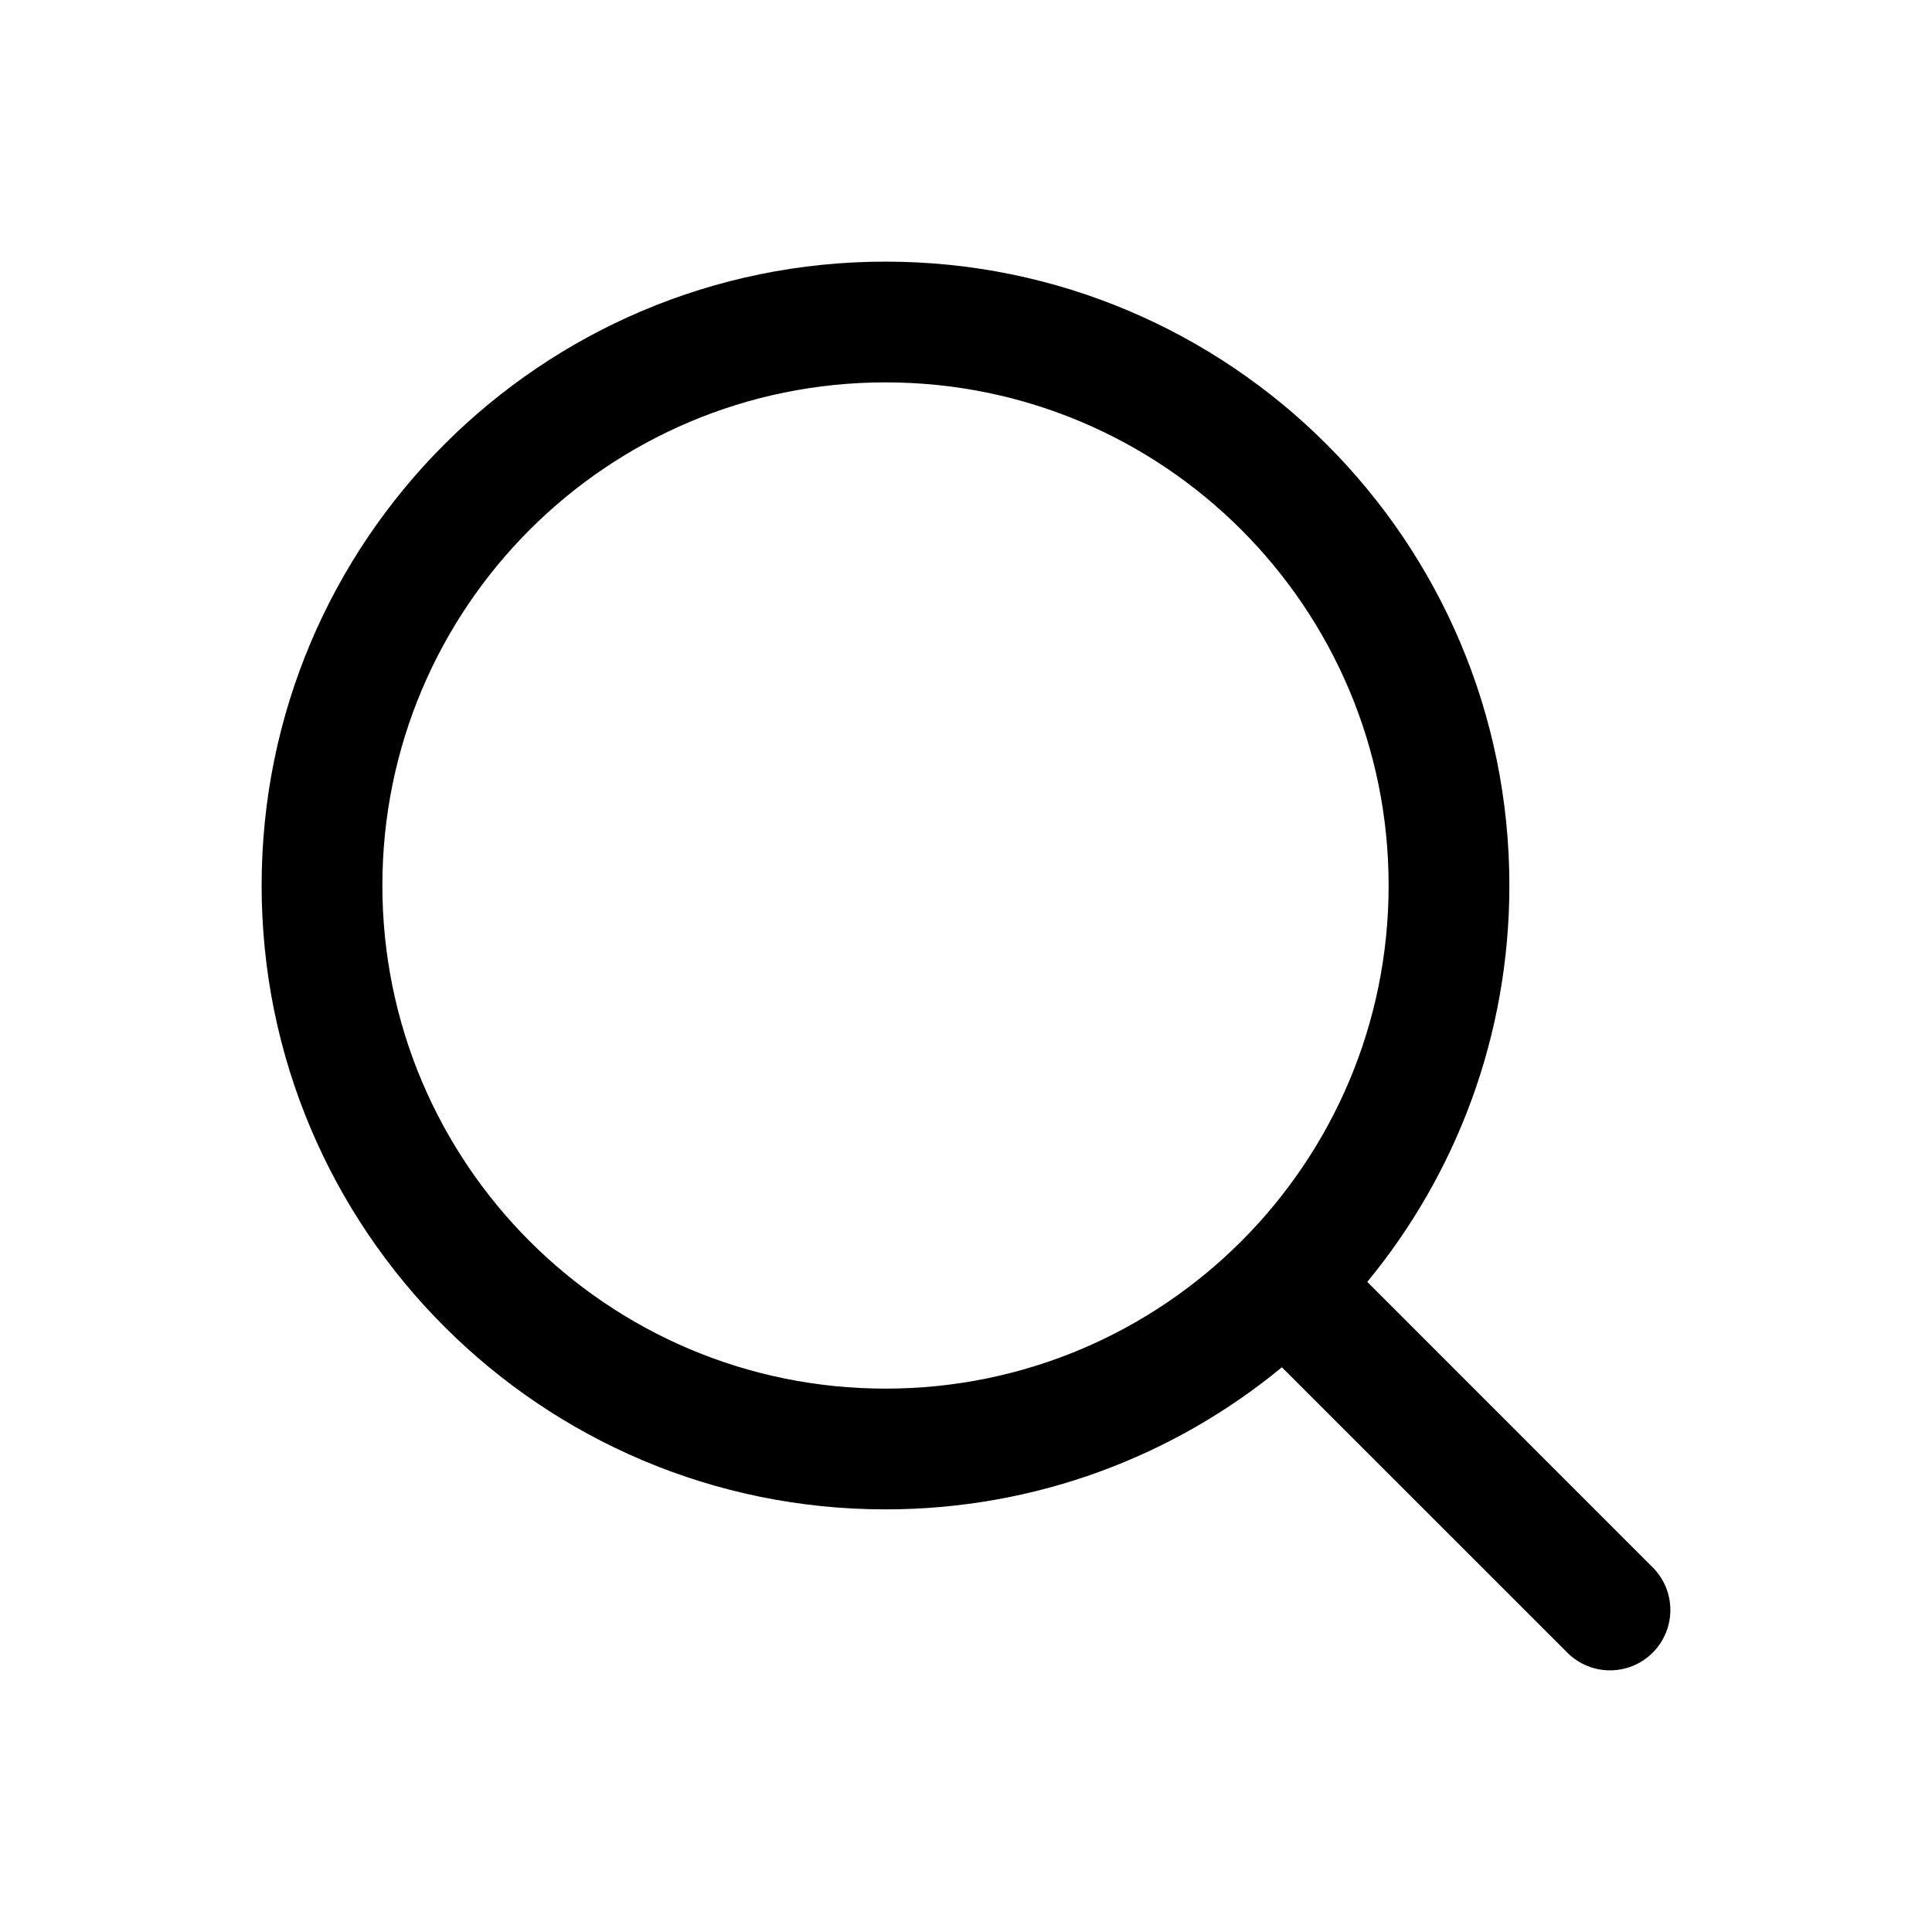
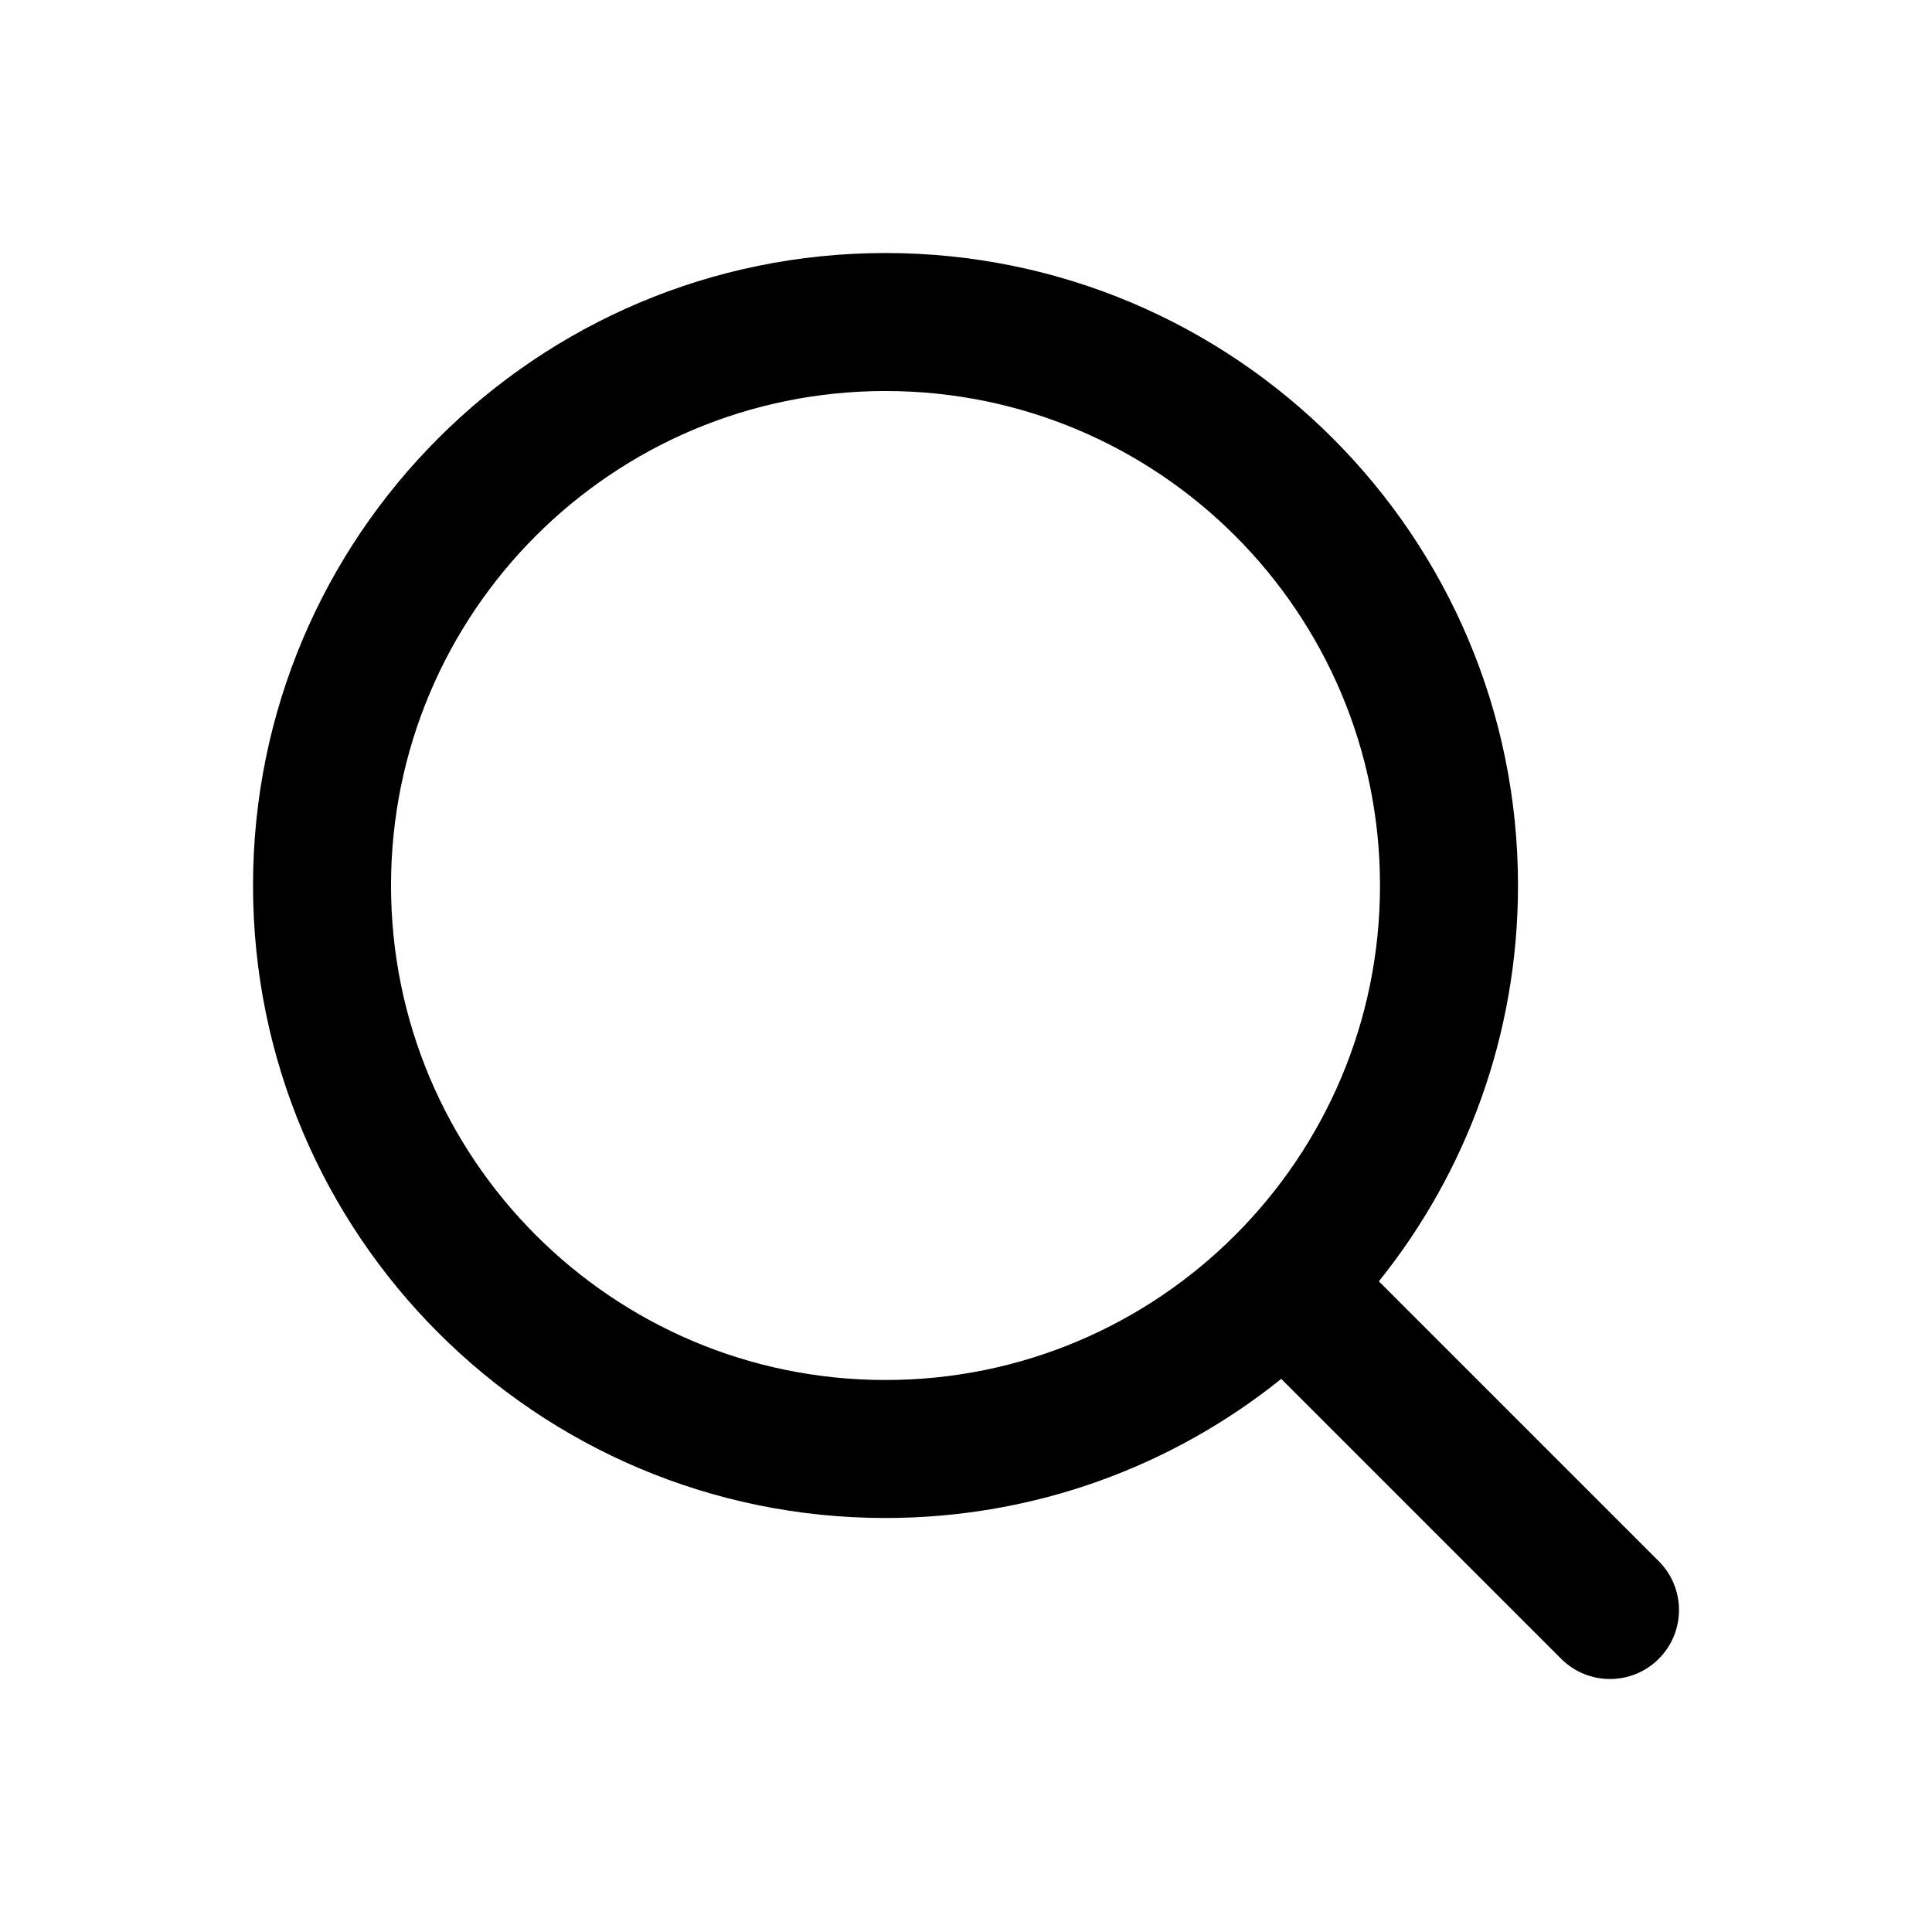
- <svg xmlns="http://www.w3.org/2000/svg" width="24" height="24" viewBox="0 0 24 24" fill="none">
-   <path fill-rule="evenodd" clip-rule="evenodd" d="M11 4.75C7.548 4.75 4.75 7.548 4.75 11C4.75 14.452 7.548 17.25 11 17.25C14.452 17.25 17.25 14.452 17.25 11C17.25 7.548 14.452 4.75 11 4.75ZM3.25 11C3.25 6.72 6.72 3.25 11 3.25C15.28 3.25 18.75 6.72 18.75 11C18.75 12.87 18.088 14.585 16.985 15.924L20.53 19.47C20.823 19.763 20.823 20.237 20.53 20.53C20.237 20.823 19.763 20.823 19.47 20.53L15.924 16.985C14.585 18.088 12.87 18.75 11 18.75C6.72 18.75 3.25 15.28 3.25 11Z" fill="currentColor" />
+ <svg xmlns="http://www.w3.org/2000/svg" width="28" height="28" viewBox="0 0 28 28" fill="none">
+   <path fill-rule="evenodd" clip-rule="evenodd" d="M3.667 12.833C3.667 7.771 7.771 3.667 12.833 3.667C17.896 3.667 22 7.771 22 12.833C22 15.004 21.245 16.999 19.984 18.57L24.04 22.626C24.431 23.017 24.431 23.65 24.04 24.041C23.65 24.431 23.017 24.431 22.626 24.041L18.569 19.984C16.999 21.245 15.004 22 12.833 22C7.771 22 3.667 17.896 3.667 12.833ZM12.833 5.667C8.875 5.667 5.667 8.875 5.667 12.833C5.667 16.791 8.875 20 12.833 20C16.791 20 20 16.791 20 12.833C20 8.875 16.791 5.667 12.833 5.667Z" fill="currentColor" />
</svg>
